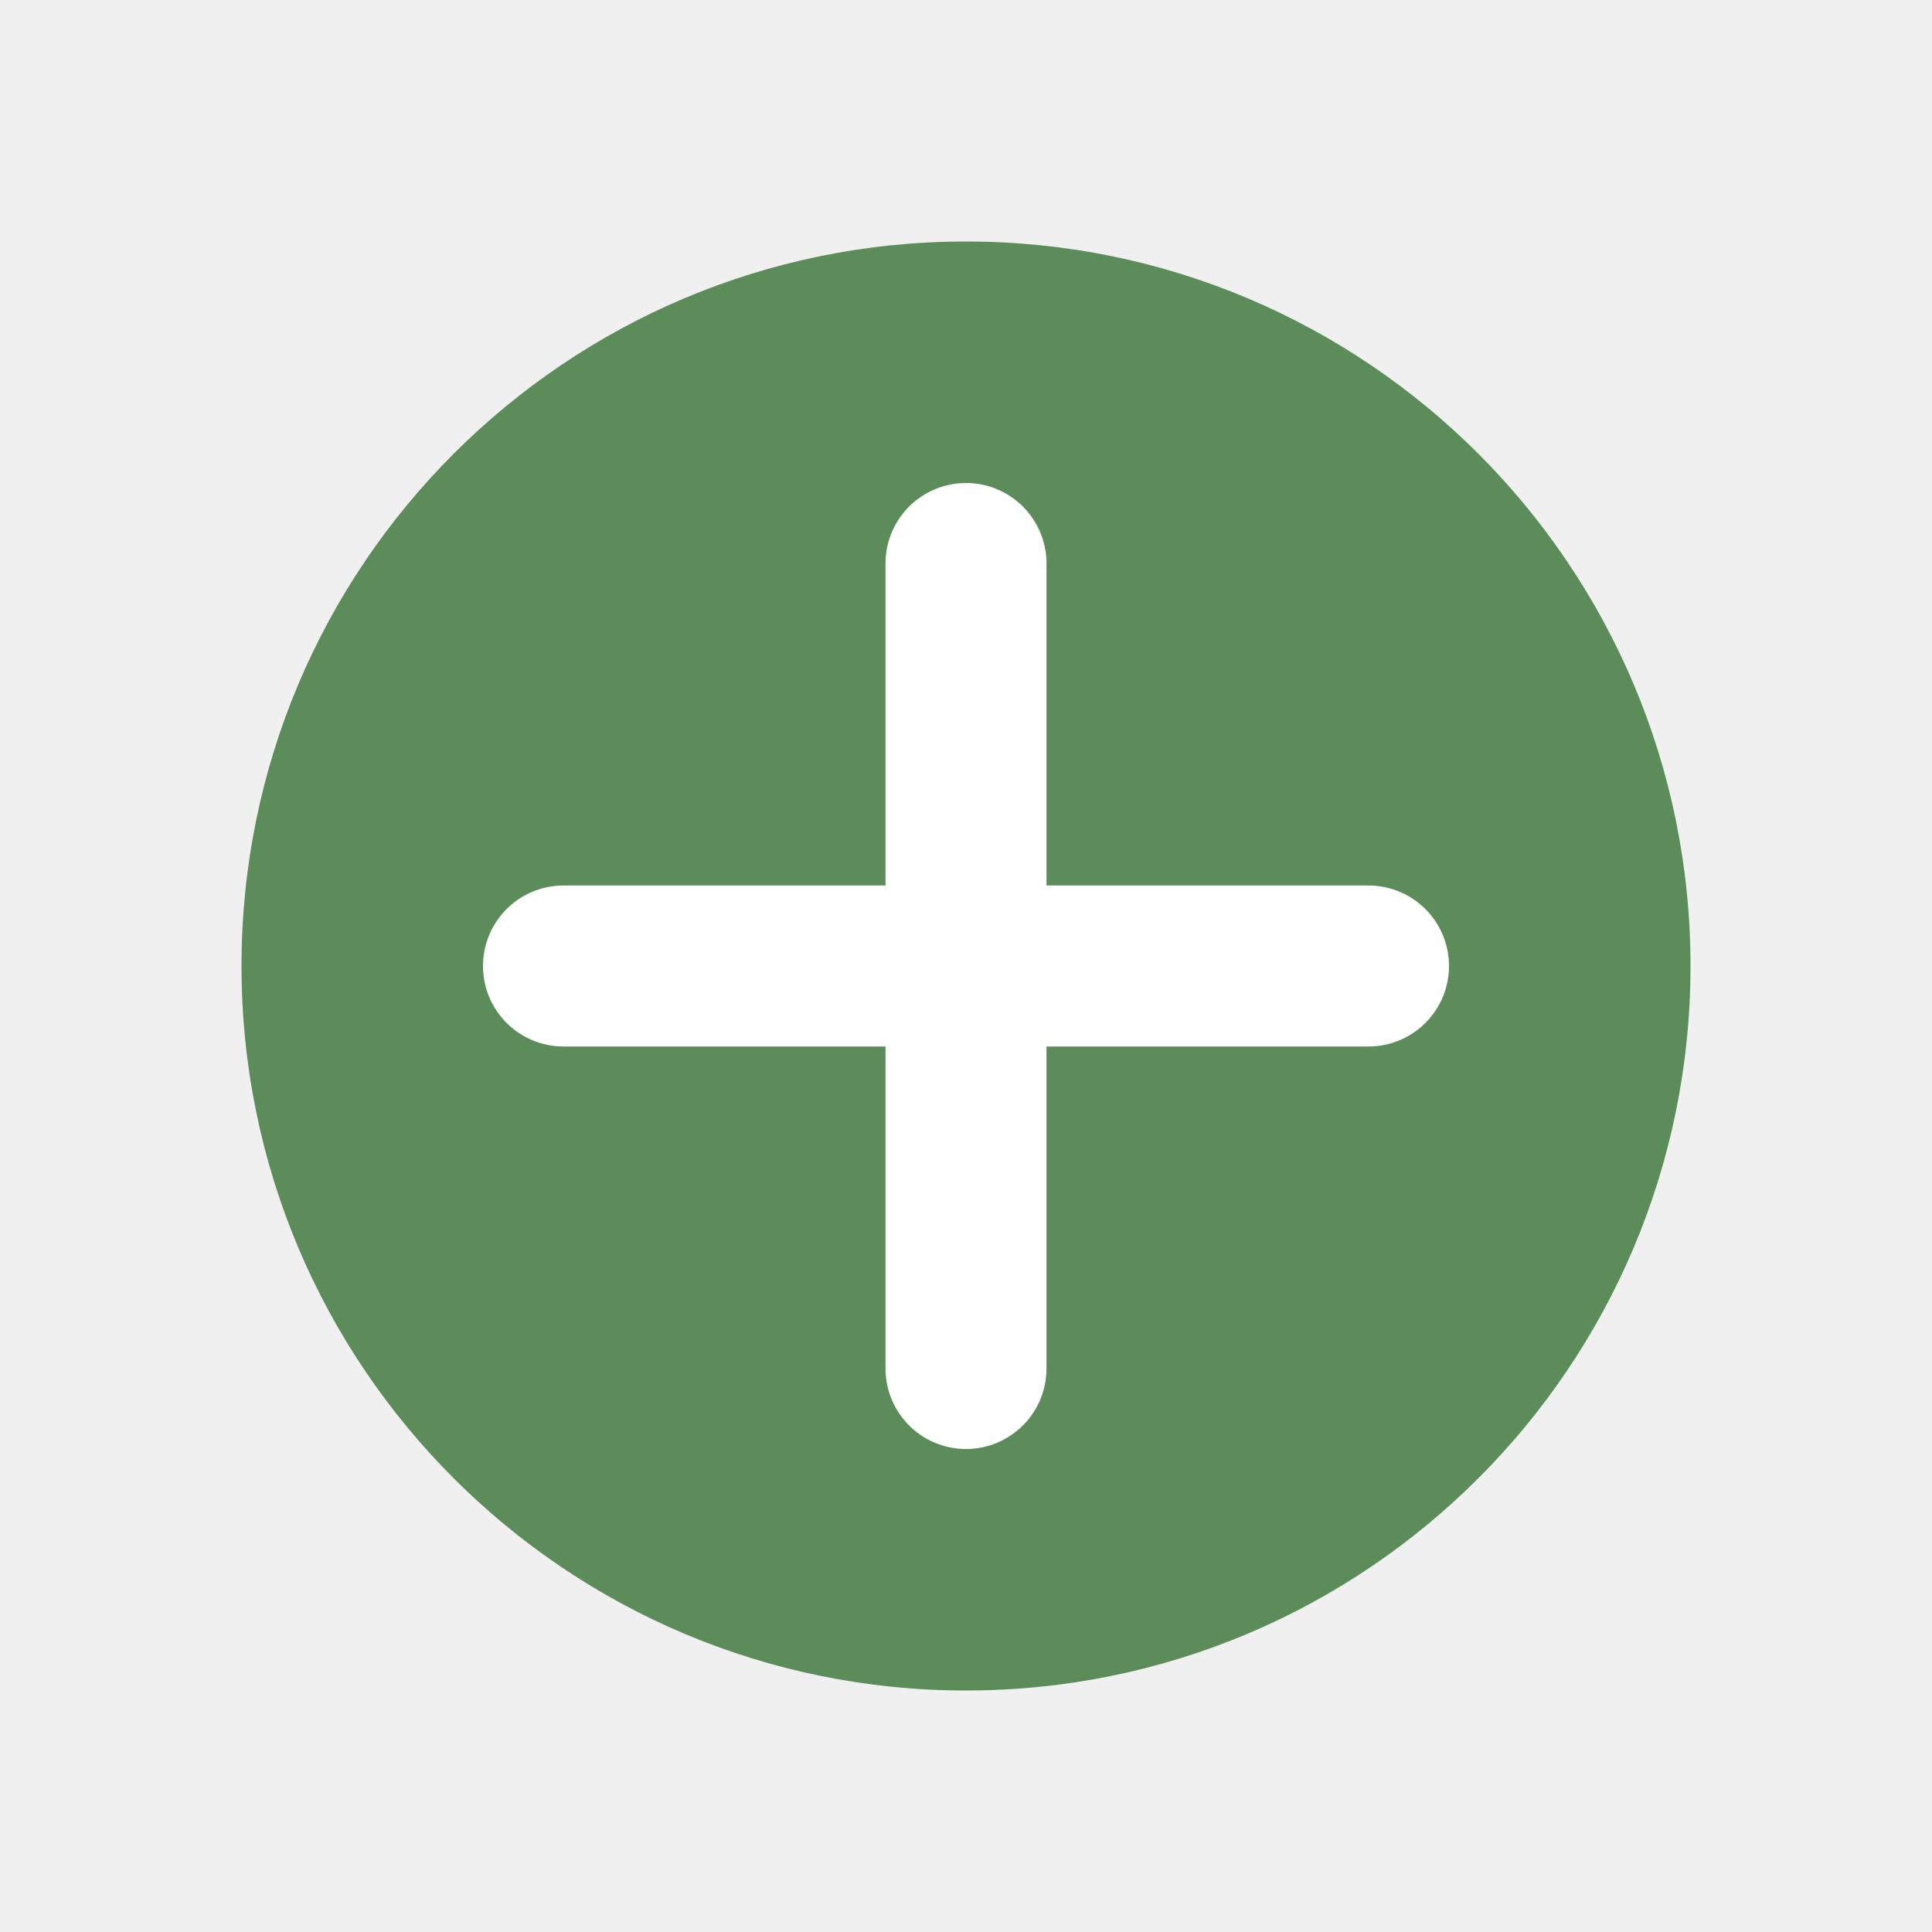
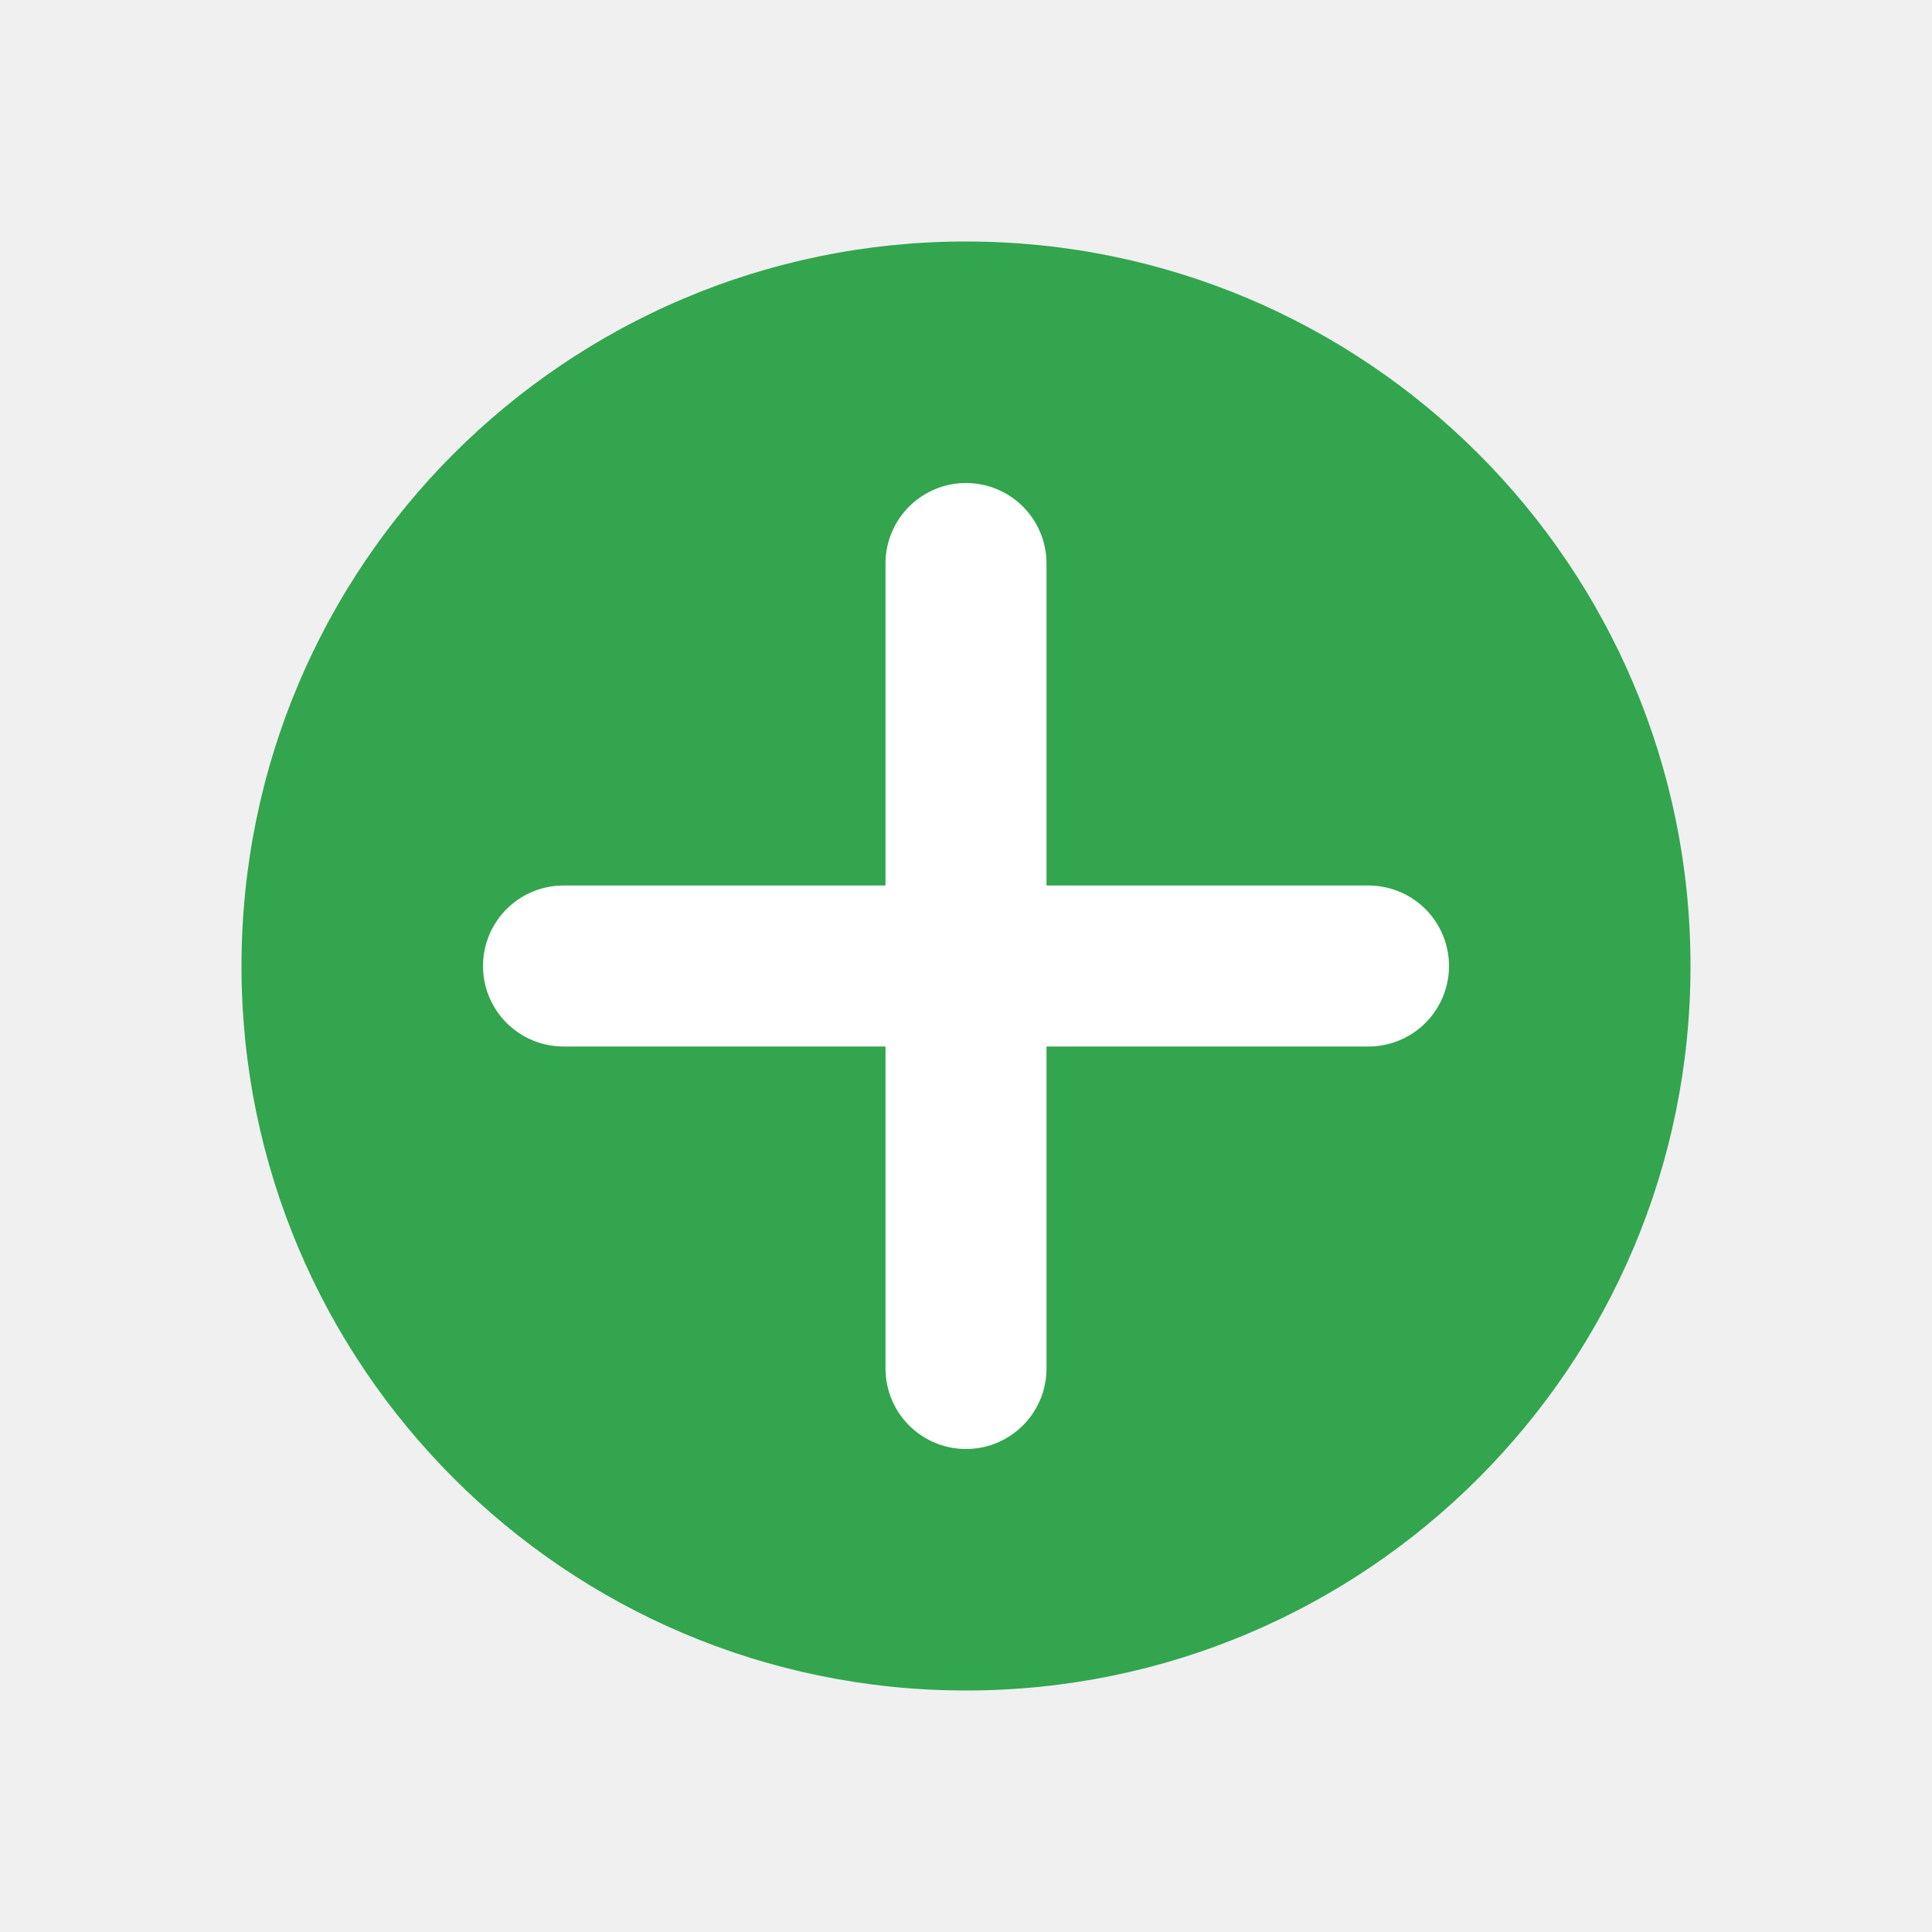
<svg xmlns="http://www.w3.org/2000/svg" viewBox="0 0 24 24" fill="none" stroke="currentColor" stroke-width="2" stroke-linecap="round" stroke-linejoin="round">
-   <circle cx="12" cy="12" r="9" fill="#5B8C5A" stroke="none" />
+   <circle cx="12" cy="12" r="9" fill="#32a54e" stroke="none" />
  <path d="M12 7v10M7 12h10" stroke="#fff" stroke-width="2" stroke-linecap="round" />
</svg>
